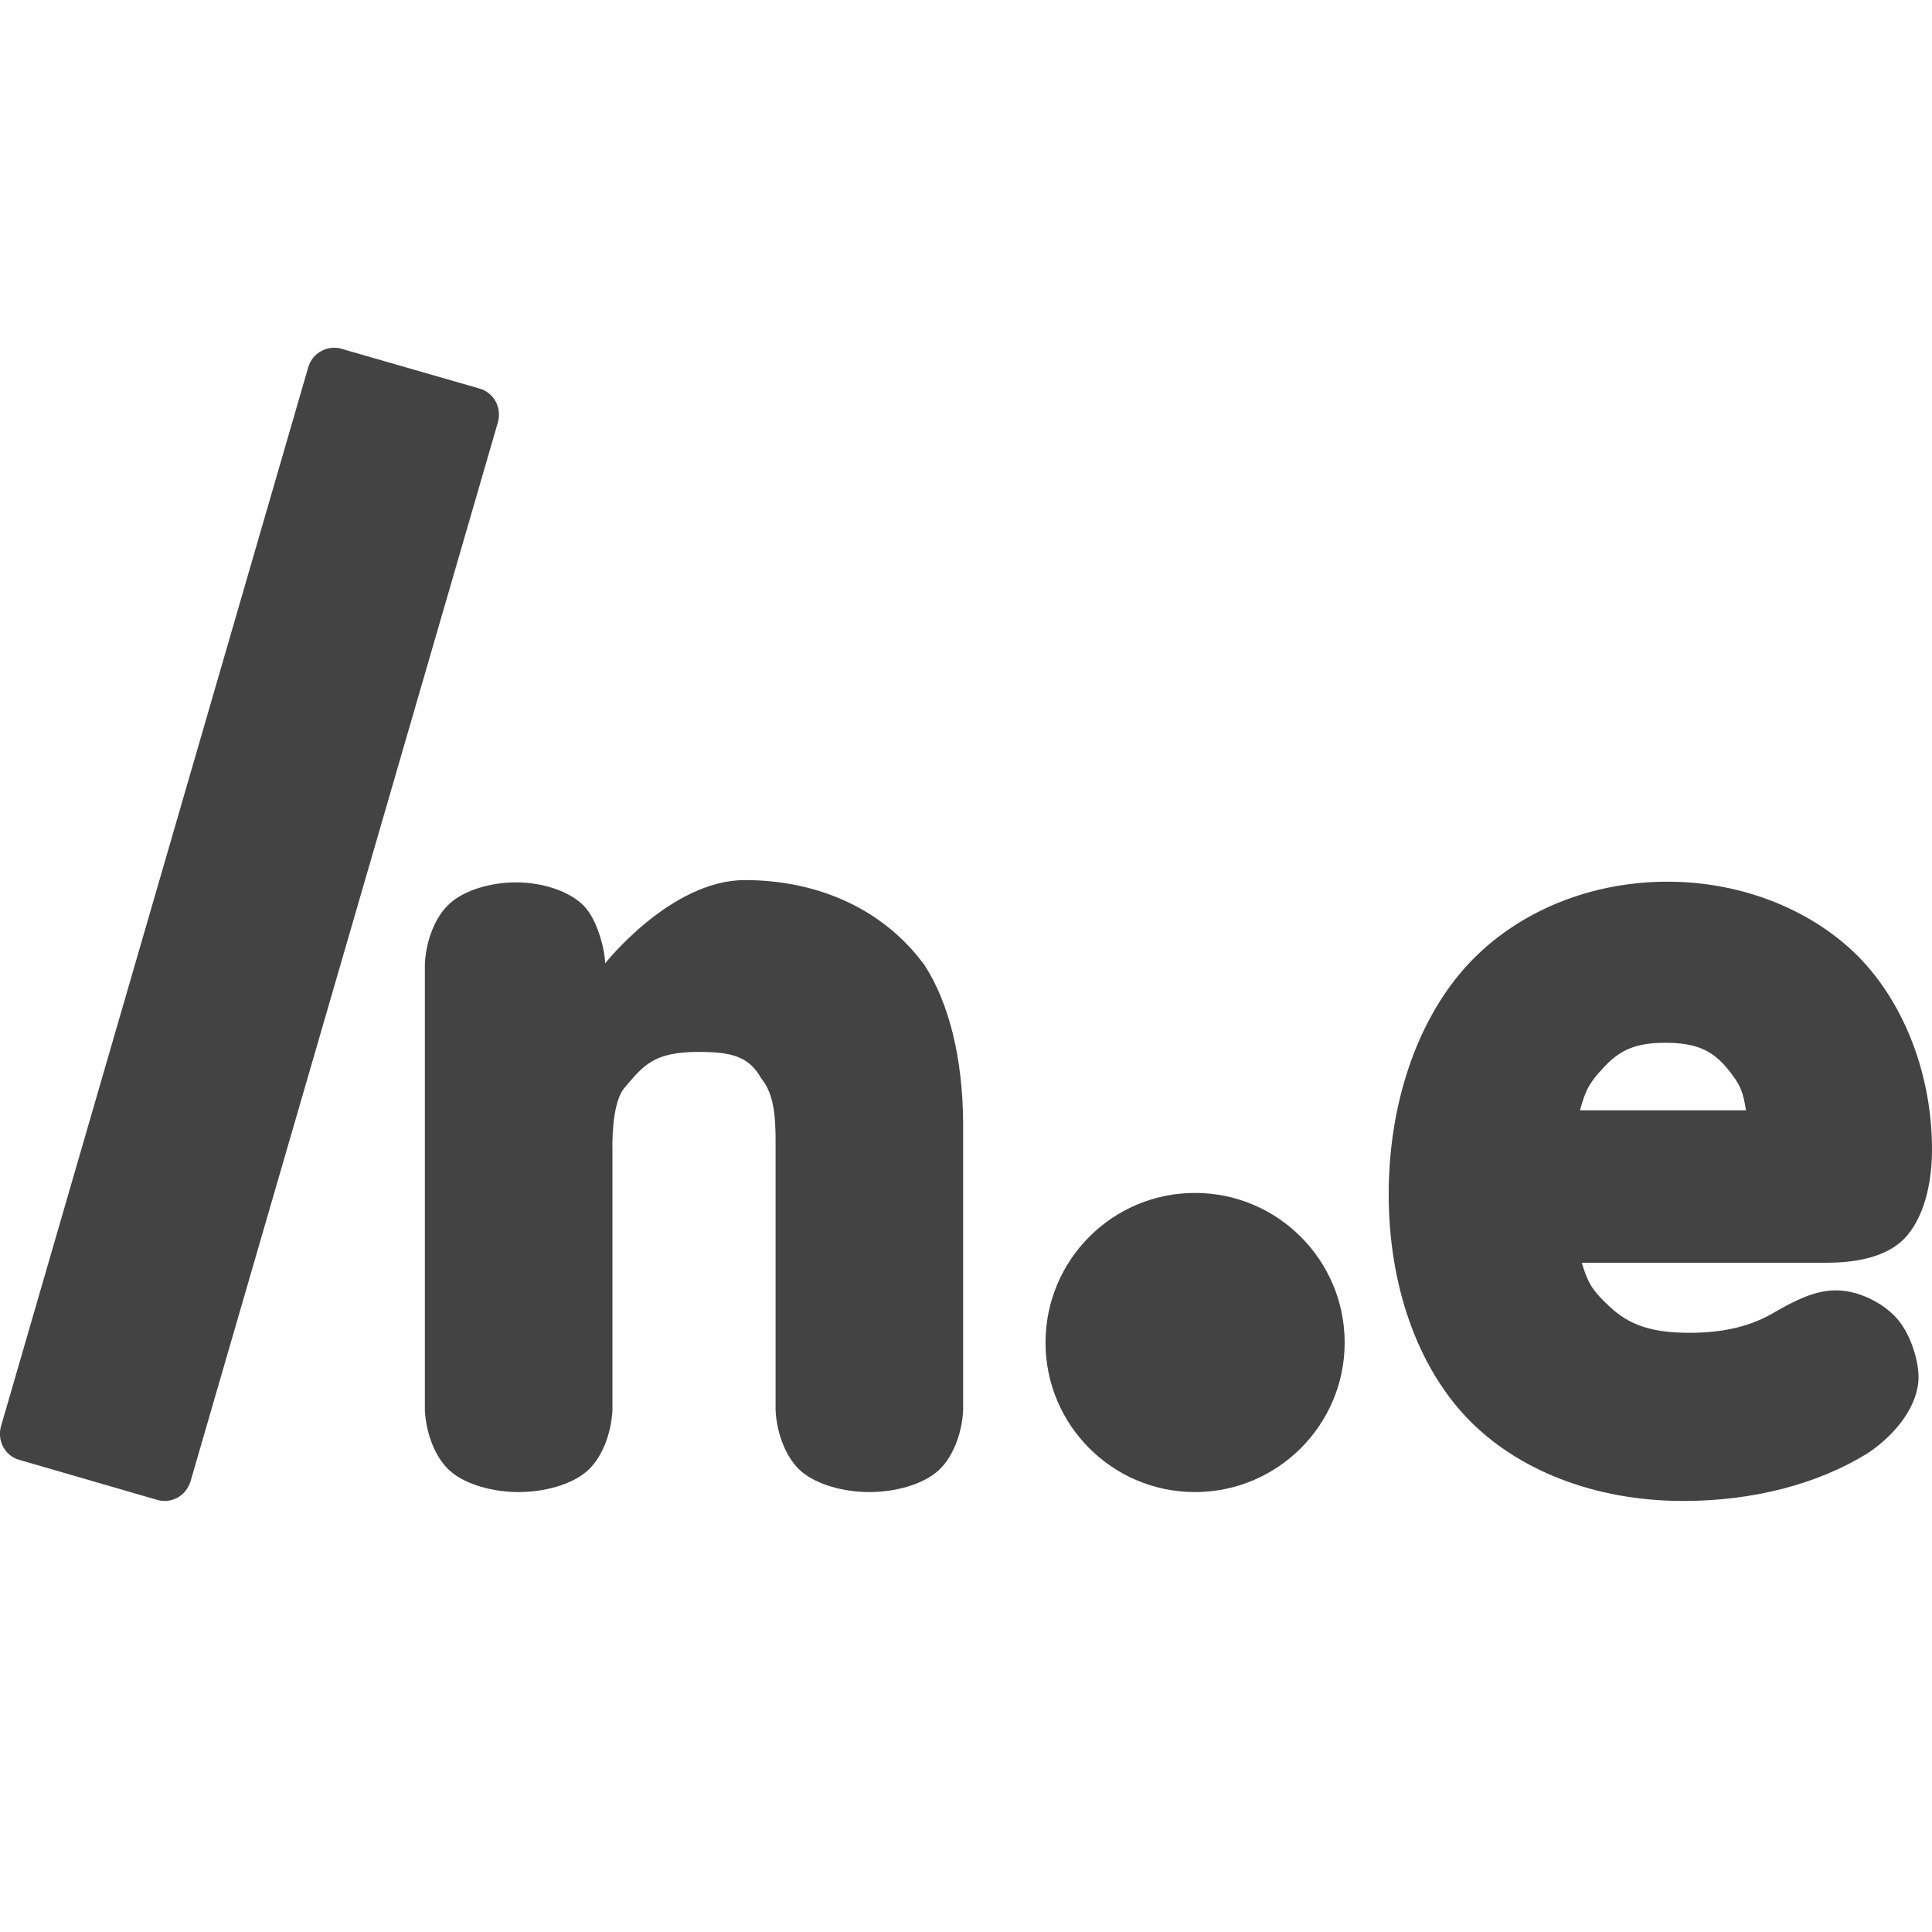
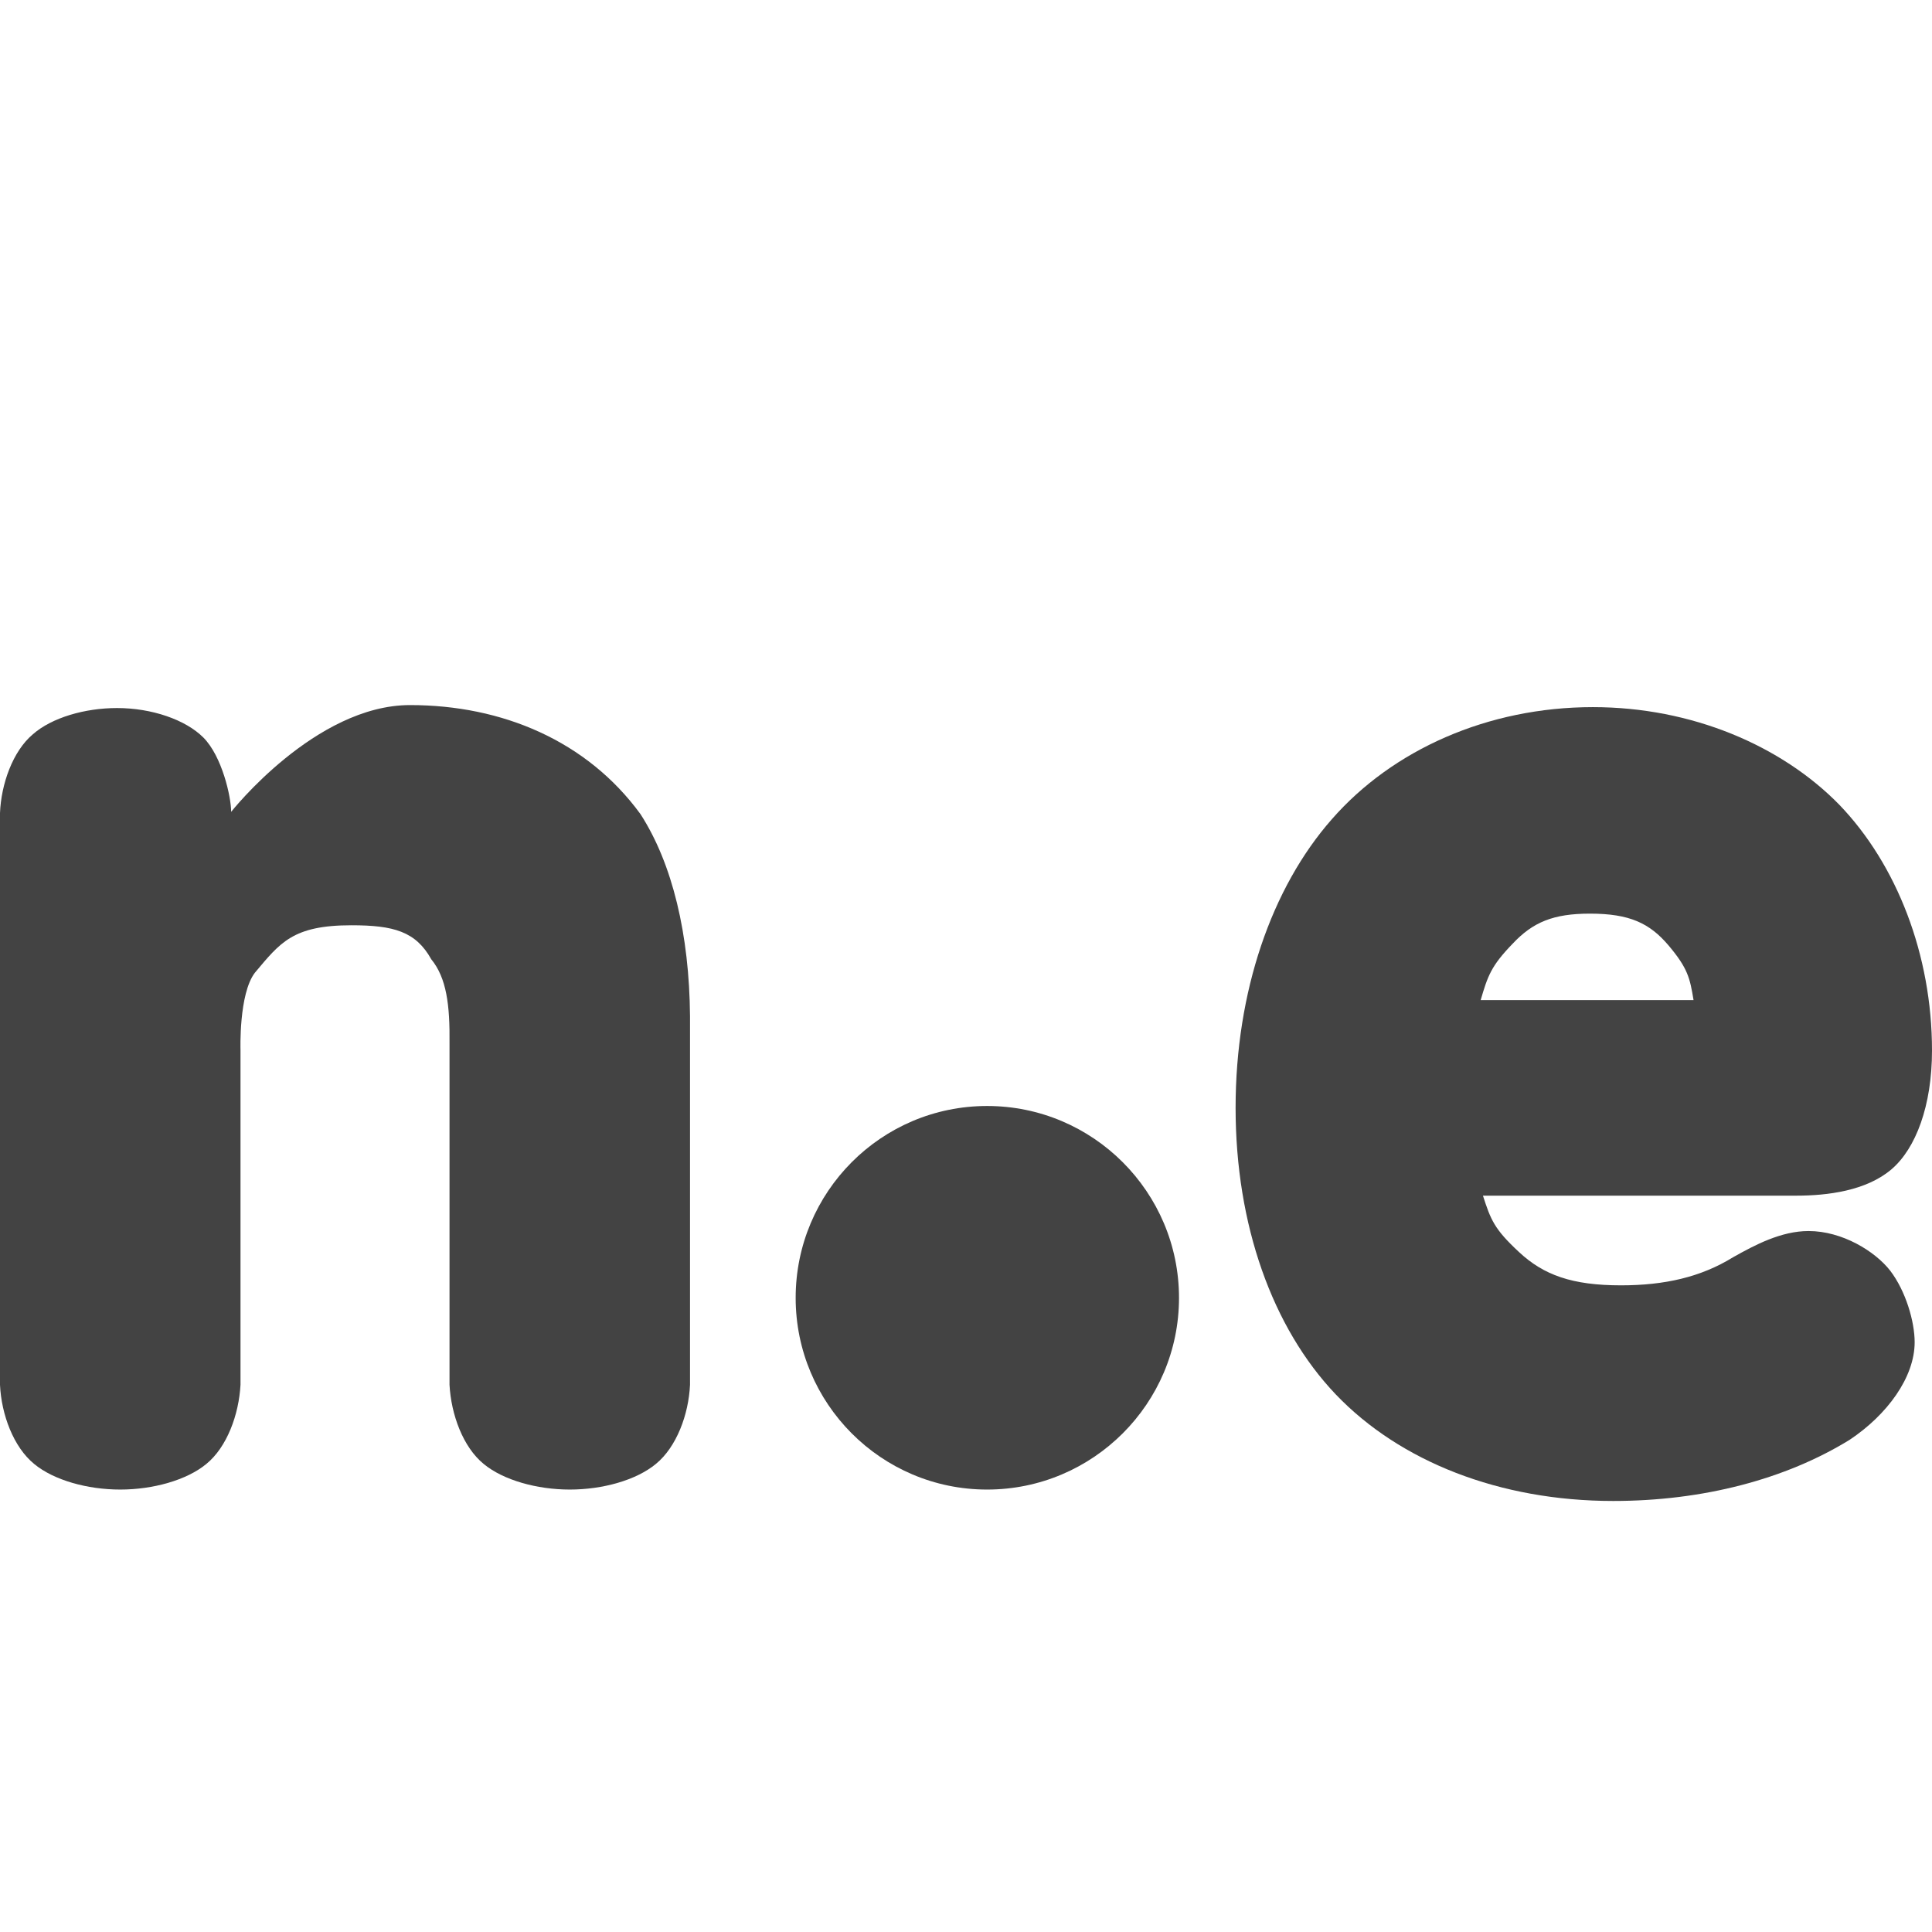
<svg xmlns="http://www.w3.org/2000/svg" width="32" height="32" viewBox="0 0 8.467 8.467" version="1.1" id="svg8">
  <defs id="defs2">
    <style id="style1399">.cls-1{fill:#e3e3e3;}</style>
  </defs>
-   <path id="path1369" style="fill-opacity: 1; stroke-width: 0.05; fill: rgb(67, 67, 67);" d="M 5.237 5.228 C 4.875 5.228 4.582 5.522 4.582 5.884 C 4.582 6.245 4.875 6.539 5.237 6.539 C 5.599 6.539 5.893 6.245 5.893 5.884 C 5.893 5.522 5.599 5.228 5.237 5.228 Z" />
-   <path id="path-1" style="fill-opacity: 1; stroke-width: 0.05; fill: rgb(67, 67, 67);" d="M 1.463 1.524 C 1.412 1.525 1.366 1.558 1.351 1.609 L 0.004 6.252 C -0.013 6.314 0.022 6.381 0.085 6.398 L 0.688 6.573 C 0.751 6.592 0.816 6.555 0.835 6.492 L 2.182 1.851 C 2.2 1.787 2.165 1.721 2.102 1.703 L 1.498 1.529 C 1.487 1.525 1.475 1.524 1.463 1.524 Z" />
-   <path d="M 2.557 3.968 C 2.621 4.032 2.652 4.171 2.652 4.222 C 2.652 4.222 2.94 3.857 3.264 3.857 C 3.578 3.857 3.868 3.979 4.052 4.23 C 4.161 4.399 4.219 4.641 4.221 4.92 L 4.221 6.181 C 4.216 6.282 4.175 6.394 4.104 6.452 C 4.037 6.507 3.922 6.539 3.81 6.539 C 3.698 6.539 3.583 6.507 3.516 6.452 C 3.445 6.394 3.404 6.282 3.399 6.181 L 3.399 5.015 C 3.4 4.882 3.389 4.79 3.336 4.726 C 3.283 4.631 3.208 4.61 3.063 4.61 C 2.863 4.61 2.82 4.669 2.733 4.772 C 2.678 4.845 2.684 5.036 2.684 5.036 L 2.684 6.181 C 2.679 6.282 2.638 6.394 2.567 6.452 C 2.5 6.507 2.385 6.539 2.273 6.539 C 2.161 6.539 2.046 6.507 1.979 6.452 C 1.908 6.394 1.867 6.282 1.862 6.181 L 1.862 4.226 C 1.866 4.127 1.906 4.015 1.974 3.957 C 2.039 3.9 2.152 3.867 2.262 3.867 C 2.381 3.867 2.496 3.907 2.557 3.968 Z" style="fill: rgb(67, 67, 67);" />
-   <path d="M 8.408 6.035 C 8.408 6.155 8.314 6.283 8.185 6.369 C 7.966 6.504 7.684 6.578 7.377 6.578 C 6.989 6.578 6.648 6.443 6.429 6.214 C 6.212 5.986 6.086 5.634 6.086 5.234 C 6.086 4.838 6.209 4.482 6.415 4.247 C 6.623 4.01 6.948 3.864 7.308 3.864 C 7.645 3.864 7.952 3.995 8.15 4.198 C 8.347 4.402 8.467 4.711 8.467 5.038 C 8.467 5.227 8.412 5.373 8.329 5.444 C 8.242 5.518 8.11 5.534 8.002 5.534 L 6.932 5.534 C 6.958 5.616 6.97 5.648 7.055 5.727 C 7.139 5.806 7.237 5.841 7.404 5.841 C 7.553 5.841 7.677 5.813 7.787 5.745 C 7.862 5.703 7.951 5.655 8.045 5.655 C 8.16 5.655 8.272 5.724 8.324 5.791 C 8.377 5.86 8.408 5.965 8.408 6.035 Z M 7.033 4.673 C 6.96 4.749 6.948 4.783 6.924 4.866 L 7.652 4.866 C 7.639 4.79 7.632 4.757 7.567 4.679 C 7.502 4.603 7.433 4.57 7.298 4.57 C 7.173 4.57 7.103 4.599 7.033 4.673 Z" style="fill: rgb(67, 67, 67);" />
+   <path id="path1369" style="fill-opacity: 1; stroke-width: 0.05; fill: rgb(67, 67, 67);" d="M 4.326 4.847 C 3.862 4.847 3.487 5.224 3.487 5.688 C 3.487 6.151 3.862 6.528 4.326 6.528 C 4.79 6.528 5.167 6.151 5.167 5.688 C 5.167 5.224 4.79 4.847 4.326 4.847 Z" />
+   <path d="M 0.891 3.232 C 0.973 3.314 1.013 3.492 1.013 3.558 C 1.013 3.558 1.382 3.09 1.797 3.09 C 2.2 3.09 2.572 3.246 2.807 3.568 C 2.947 3.785 3.021 4.095 3.024 4.453 L 3.024 6.069 C 3.018 6.199 2.965 6.342 2.874 6.416 C 2.788 6.487 2.641 6.528 2.497 6.528 C 2.354 6.528 2.206 6.487 2.12 6.416 C 2.029 6.342 1.977 6.199 1.97 6.069 L 1.97 4.574 C 1.972 4.404 1.957 4.286 1.89 4.204 C 1.822 4.082 1.725 4.055 1.54 4.055 C 1.283 4.055 1.228 4.131 1.117 4.263 C 1.046 4.356 1.054 4.601 1.054 4.601 L 1.054 6.069 C 1.047 6.199 0.995 6.342 0.904 6.416 C 0.818 6.487 0.67 6.528 0.527 6.528 C 0.383 6.528 0.236 6.487 0.15 6.416 C 0.059 6.342 0.006 6.199 0 6.069 L 0 3.563 C 0.005 3.436 0.056 3.292 0.144 3.218 C 0.227 3.145 0.372 3.103 0.513 3.103 C 0.665 3.103 0.813 3.154 0.891 3.232 Z" style="fill: rgb(67, 67, 67);" />
+   <path d="M 8.391 5.882 C 8.391 6.036 8.271 6.2 8.106 6.31 C 7.825 6.483 7.463 6.578 7.07 6.578 C 6.572 6.578 6.135 6.405 5.854 6.111 C 5.576 5.819 5.415 5.368 5.415 4.855 C 5.415 4.347 5.572 3.891 5.837 3.59 C 6.103 3.286 6.52 3.099 6.981 3.099 C 7.413 3.099 7.807 3.267 8.061 3.527 C 8.313 3.789 8.467 4.185 8.467 4.604 C 8.467 4.846 8.396 5.033 8.29 5.124 C 8.179 5.219 8.009 5.24 7.871 5.24 L 6.499 5.24 C 6.533 5.345 6.548 5.386 6.657 5.487 C 6.765 5.588 6.89 5.633 7.104 5.633 C 7.295 5.633 7.454 5.597 7.595 5.51 C 7.691 5.456 7.806 5.395 7.926 5.395 C 8.073 5.395 8.217 5.483 8.284 5.569 C 8.352 5.658 8.391 5.792 8.391 5.882 Z M 6.629 4.136 C 6.535 4.233 6.52 4.277 6.489 4.383 L 7.422 4.383 C 7.406 4.286 7.397 4.244 7.313 4.144 C 7.23 4.046 7.142 4.004 6.968 4.004 C 6.808 4.004 6.718 4.041 6.629 4.136 Z" style="fill: rgb(67, 67, 67);" />
</svg>
